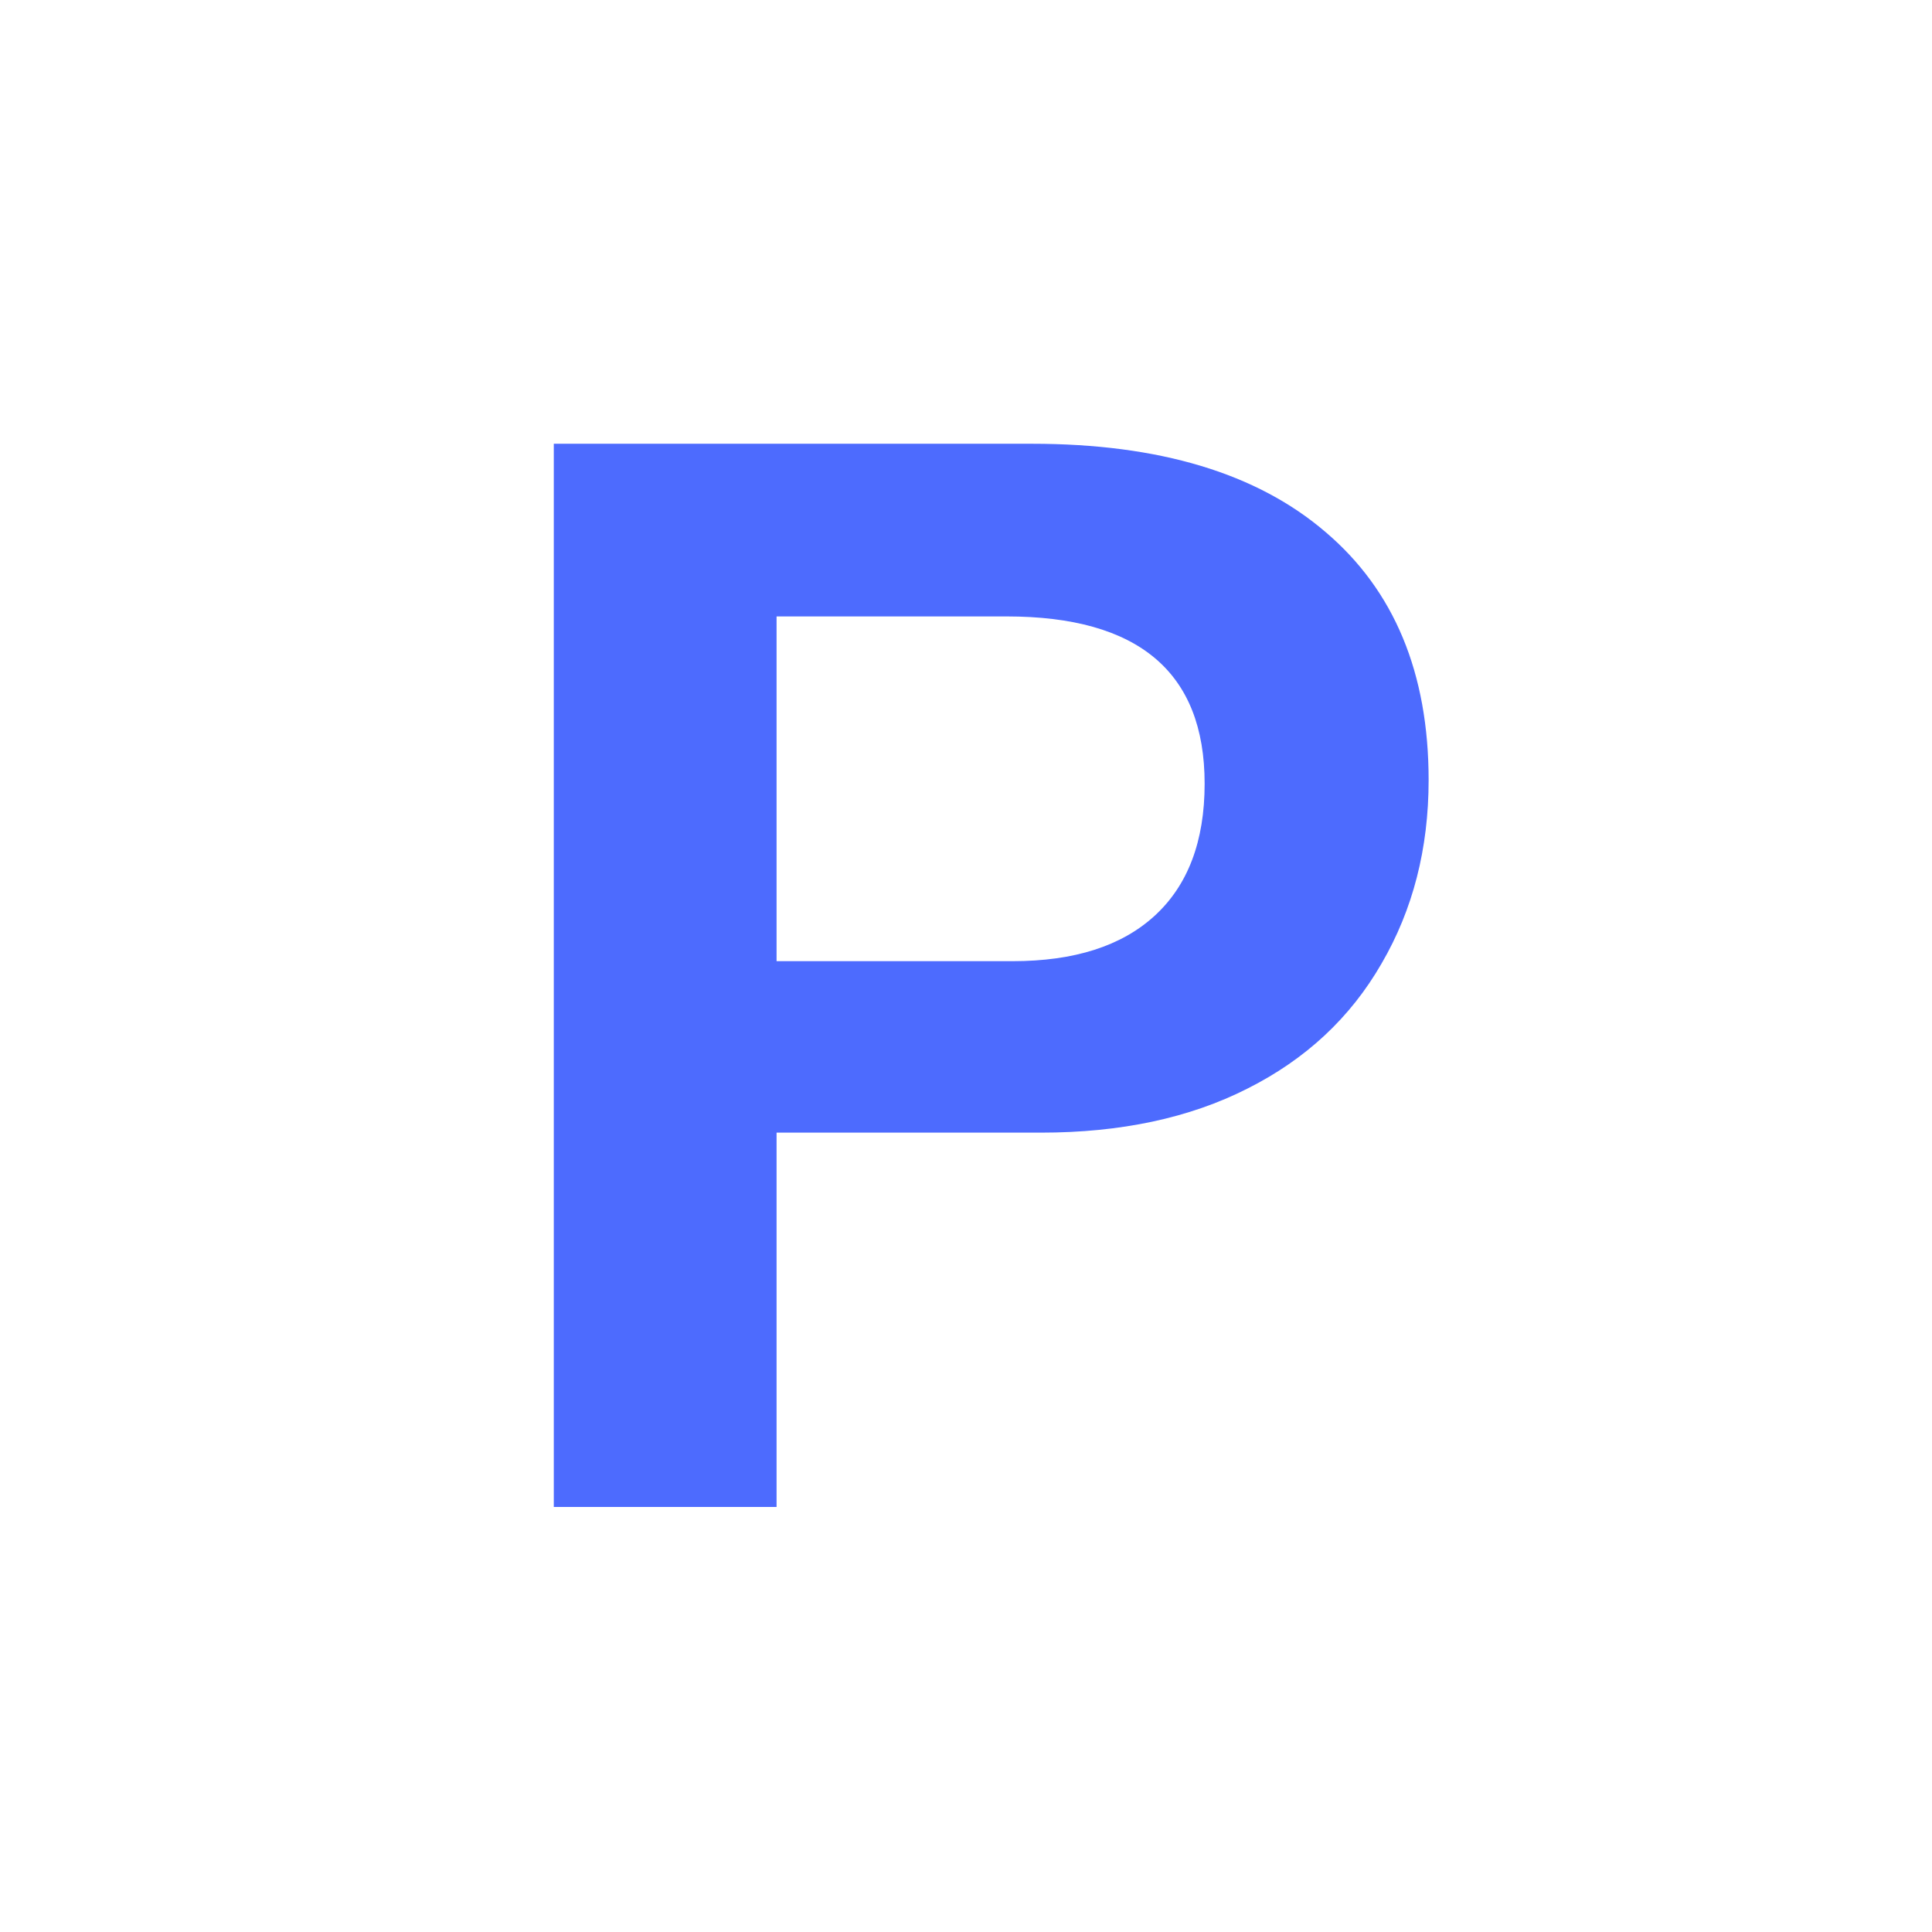
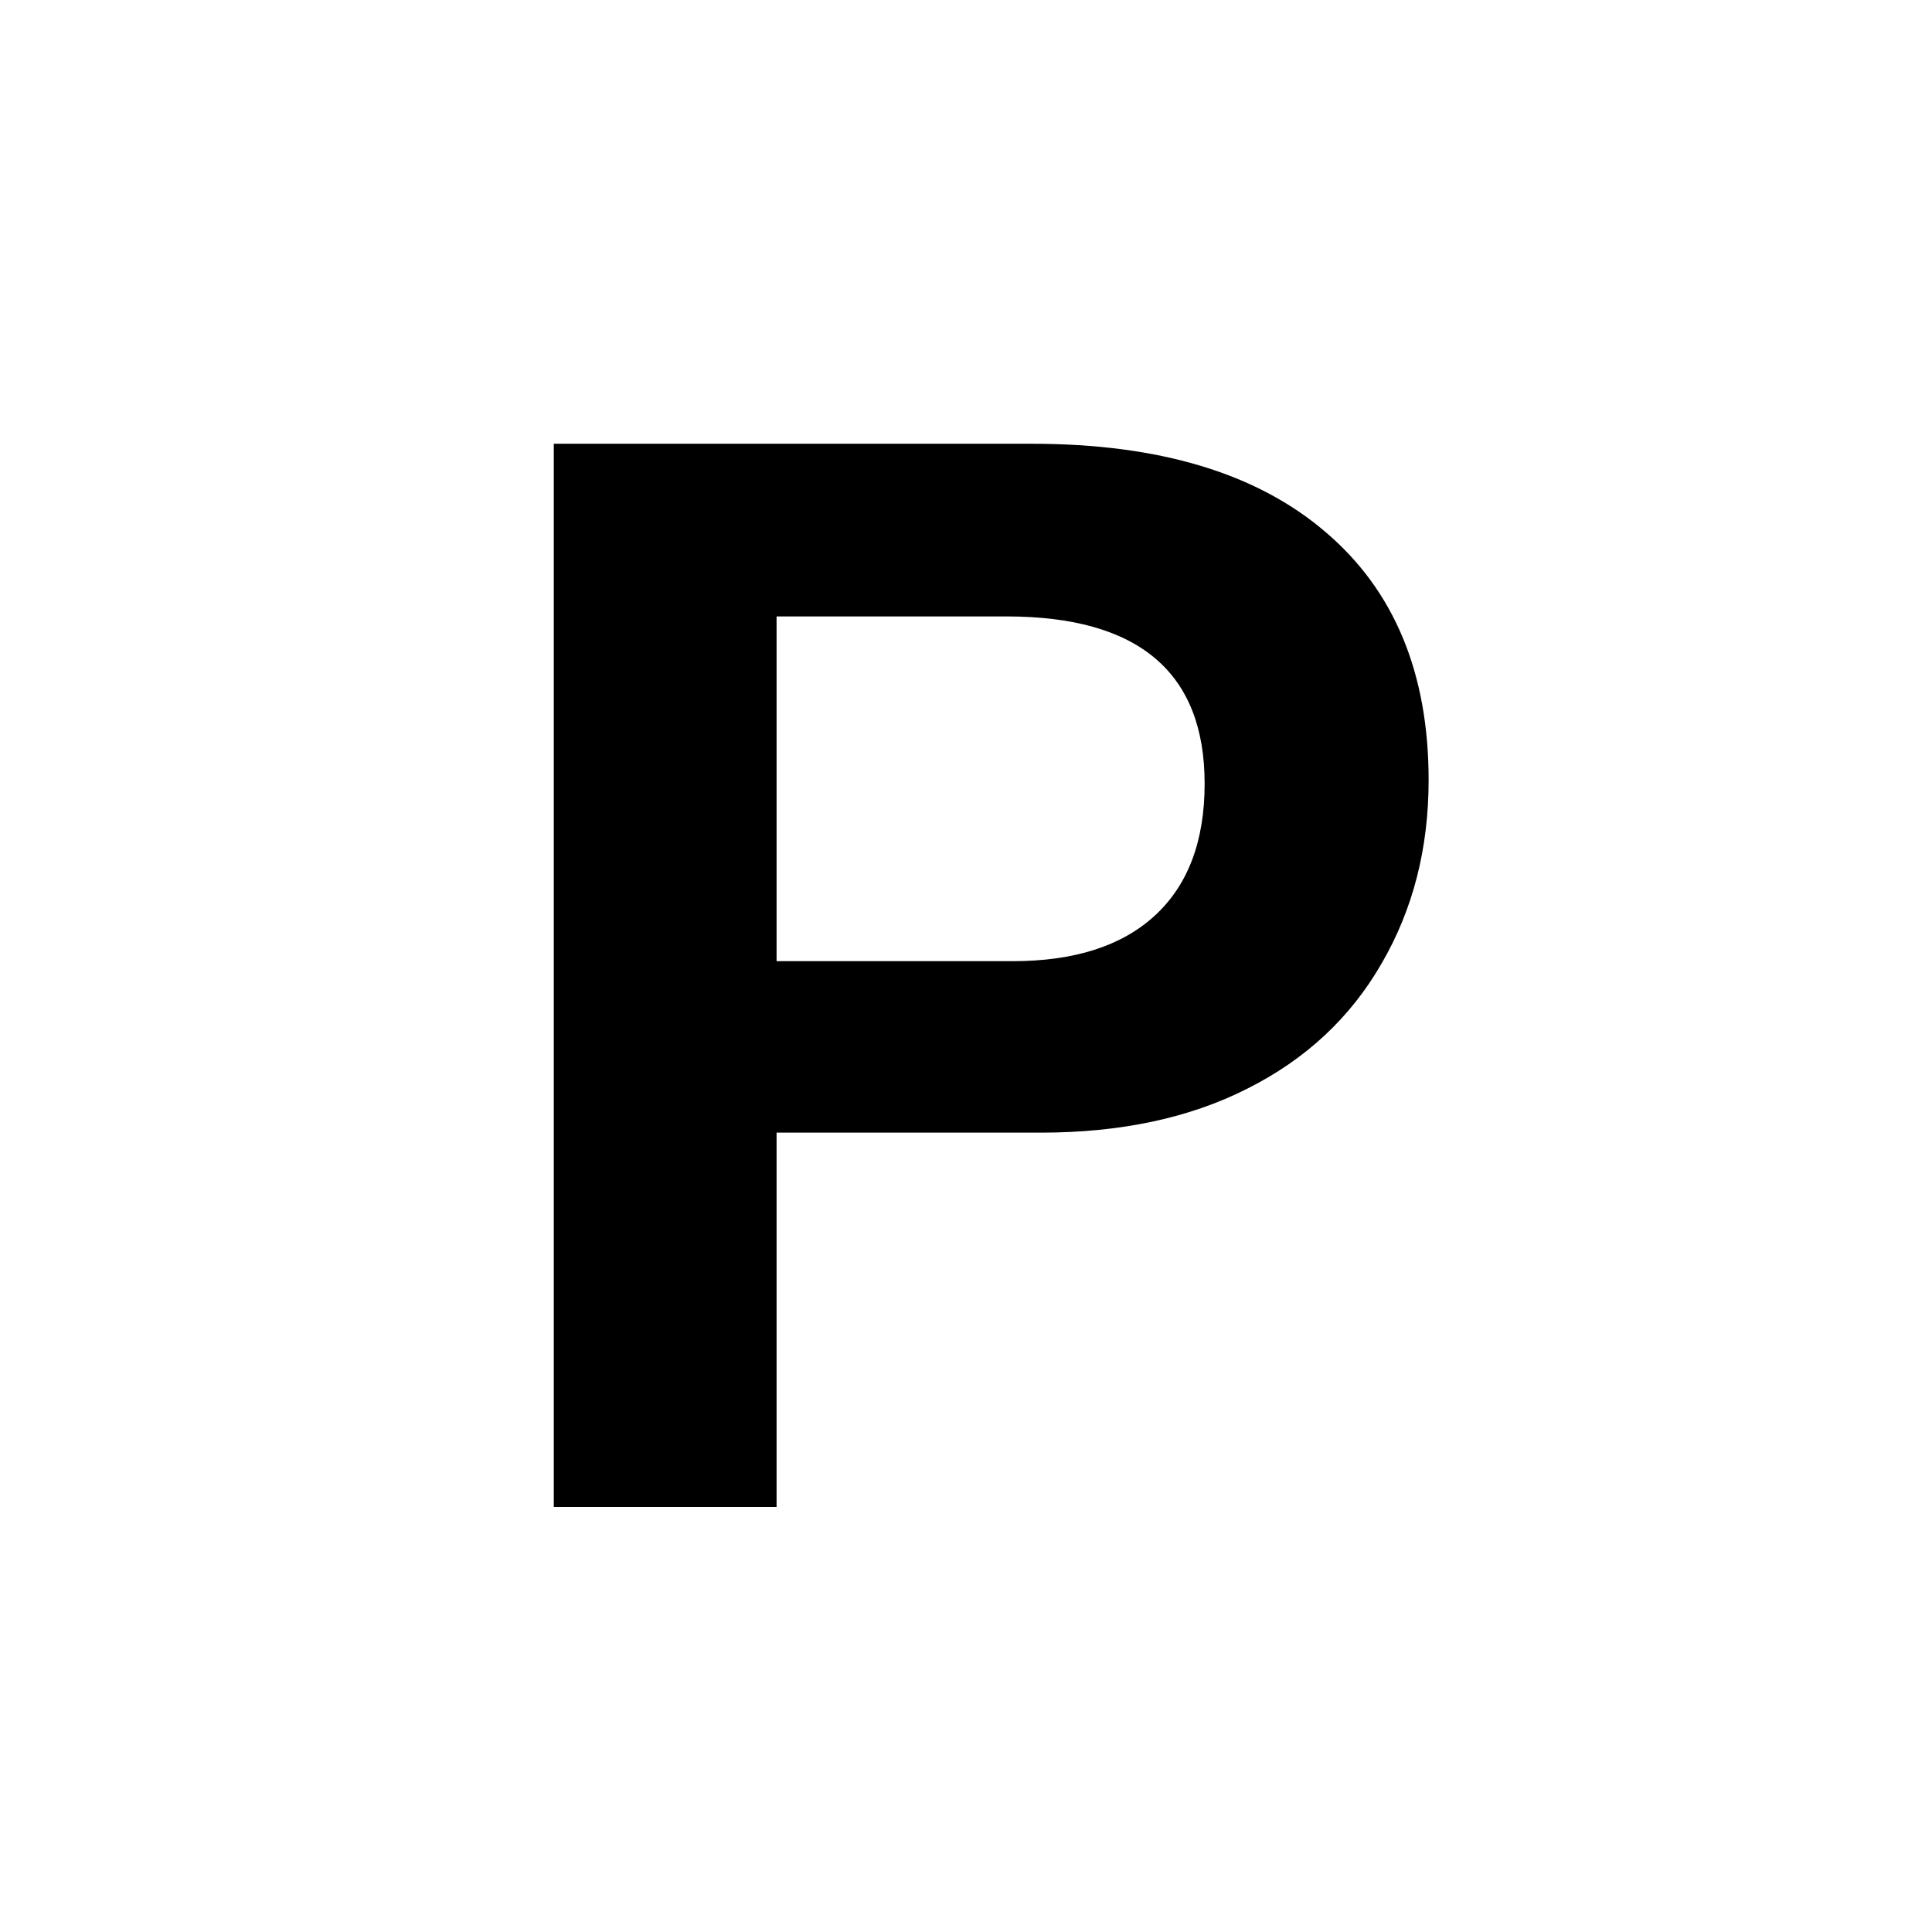
<svg xmlns="http://www.w3.org/2000/svg" width="50" height="50">
-   <text x="25" y="39" font-family="Liberation Sans, Arial, sans-serif" font-weight="bold" font-size="40" fill="#4D6BFE" text-anchor="middle">P</text>
+   <text x="25" y="39" font-family="Liberation Sans, Arial, sans-serif" font-weight="bold" font-size="40" fill="#000000" text-anchor="middle">P</text>
</svg>
